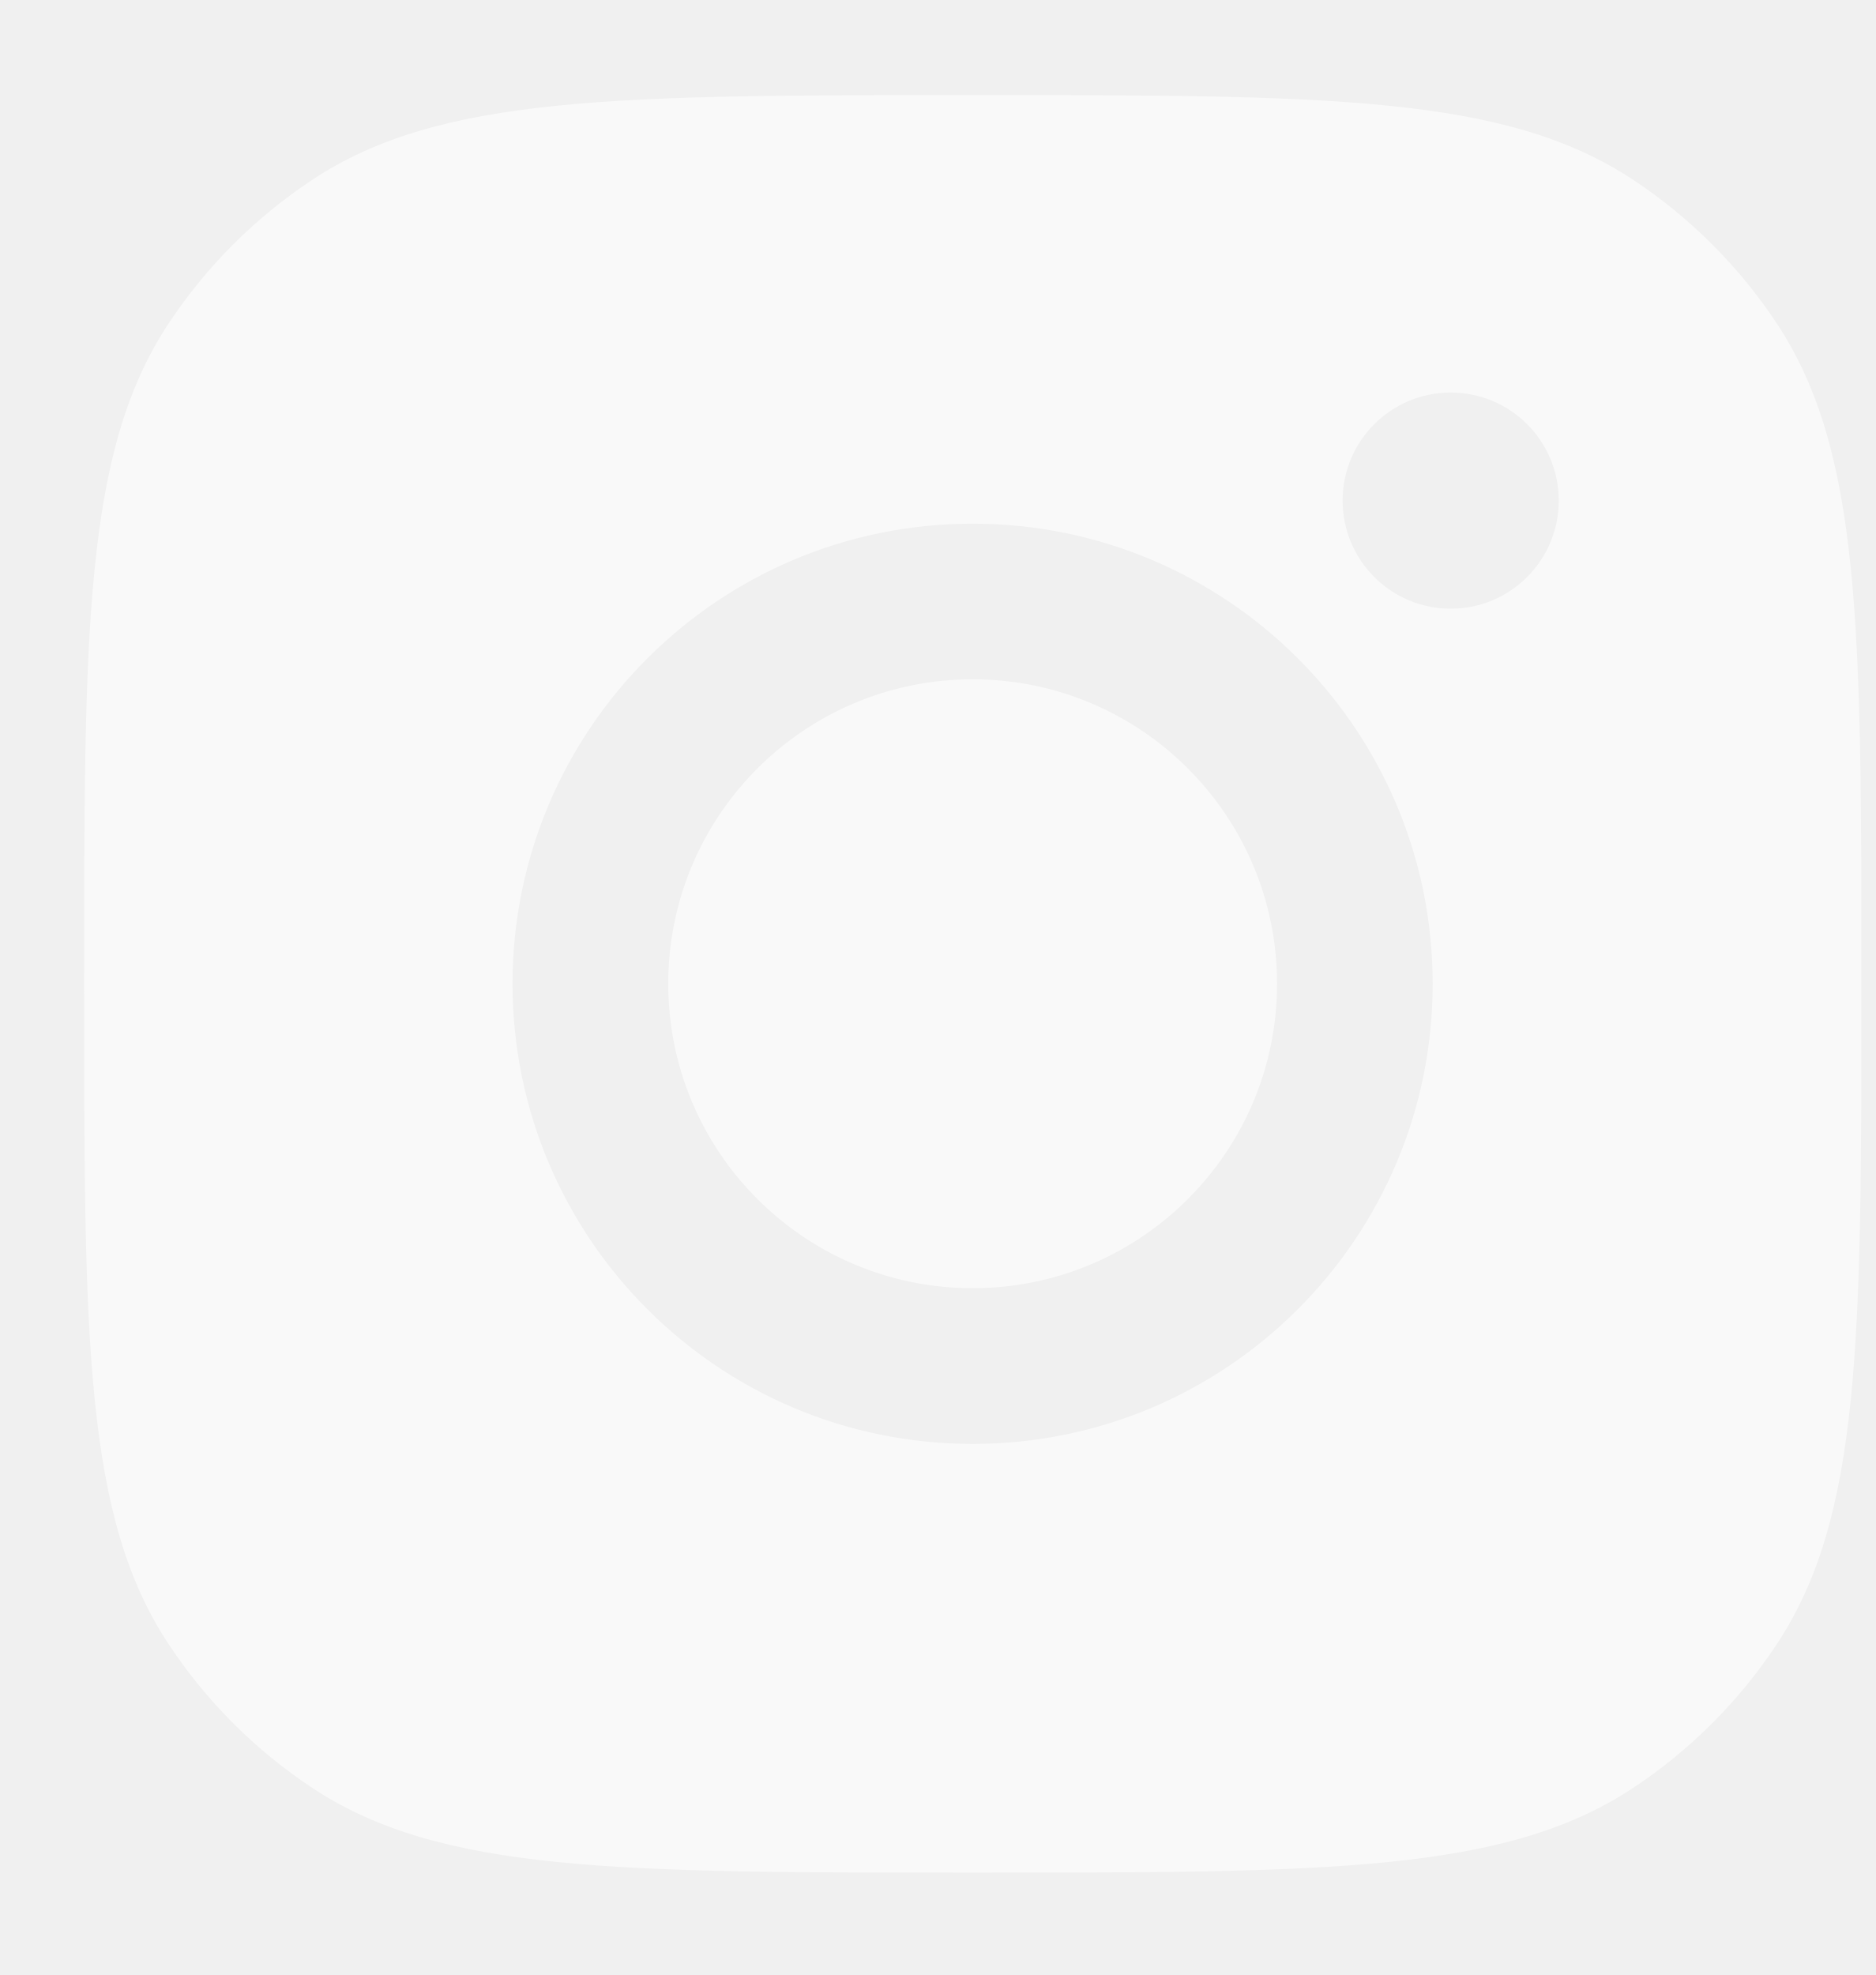
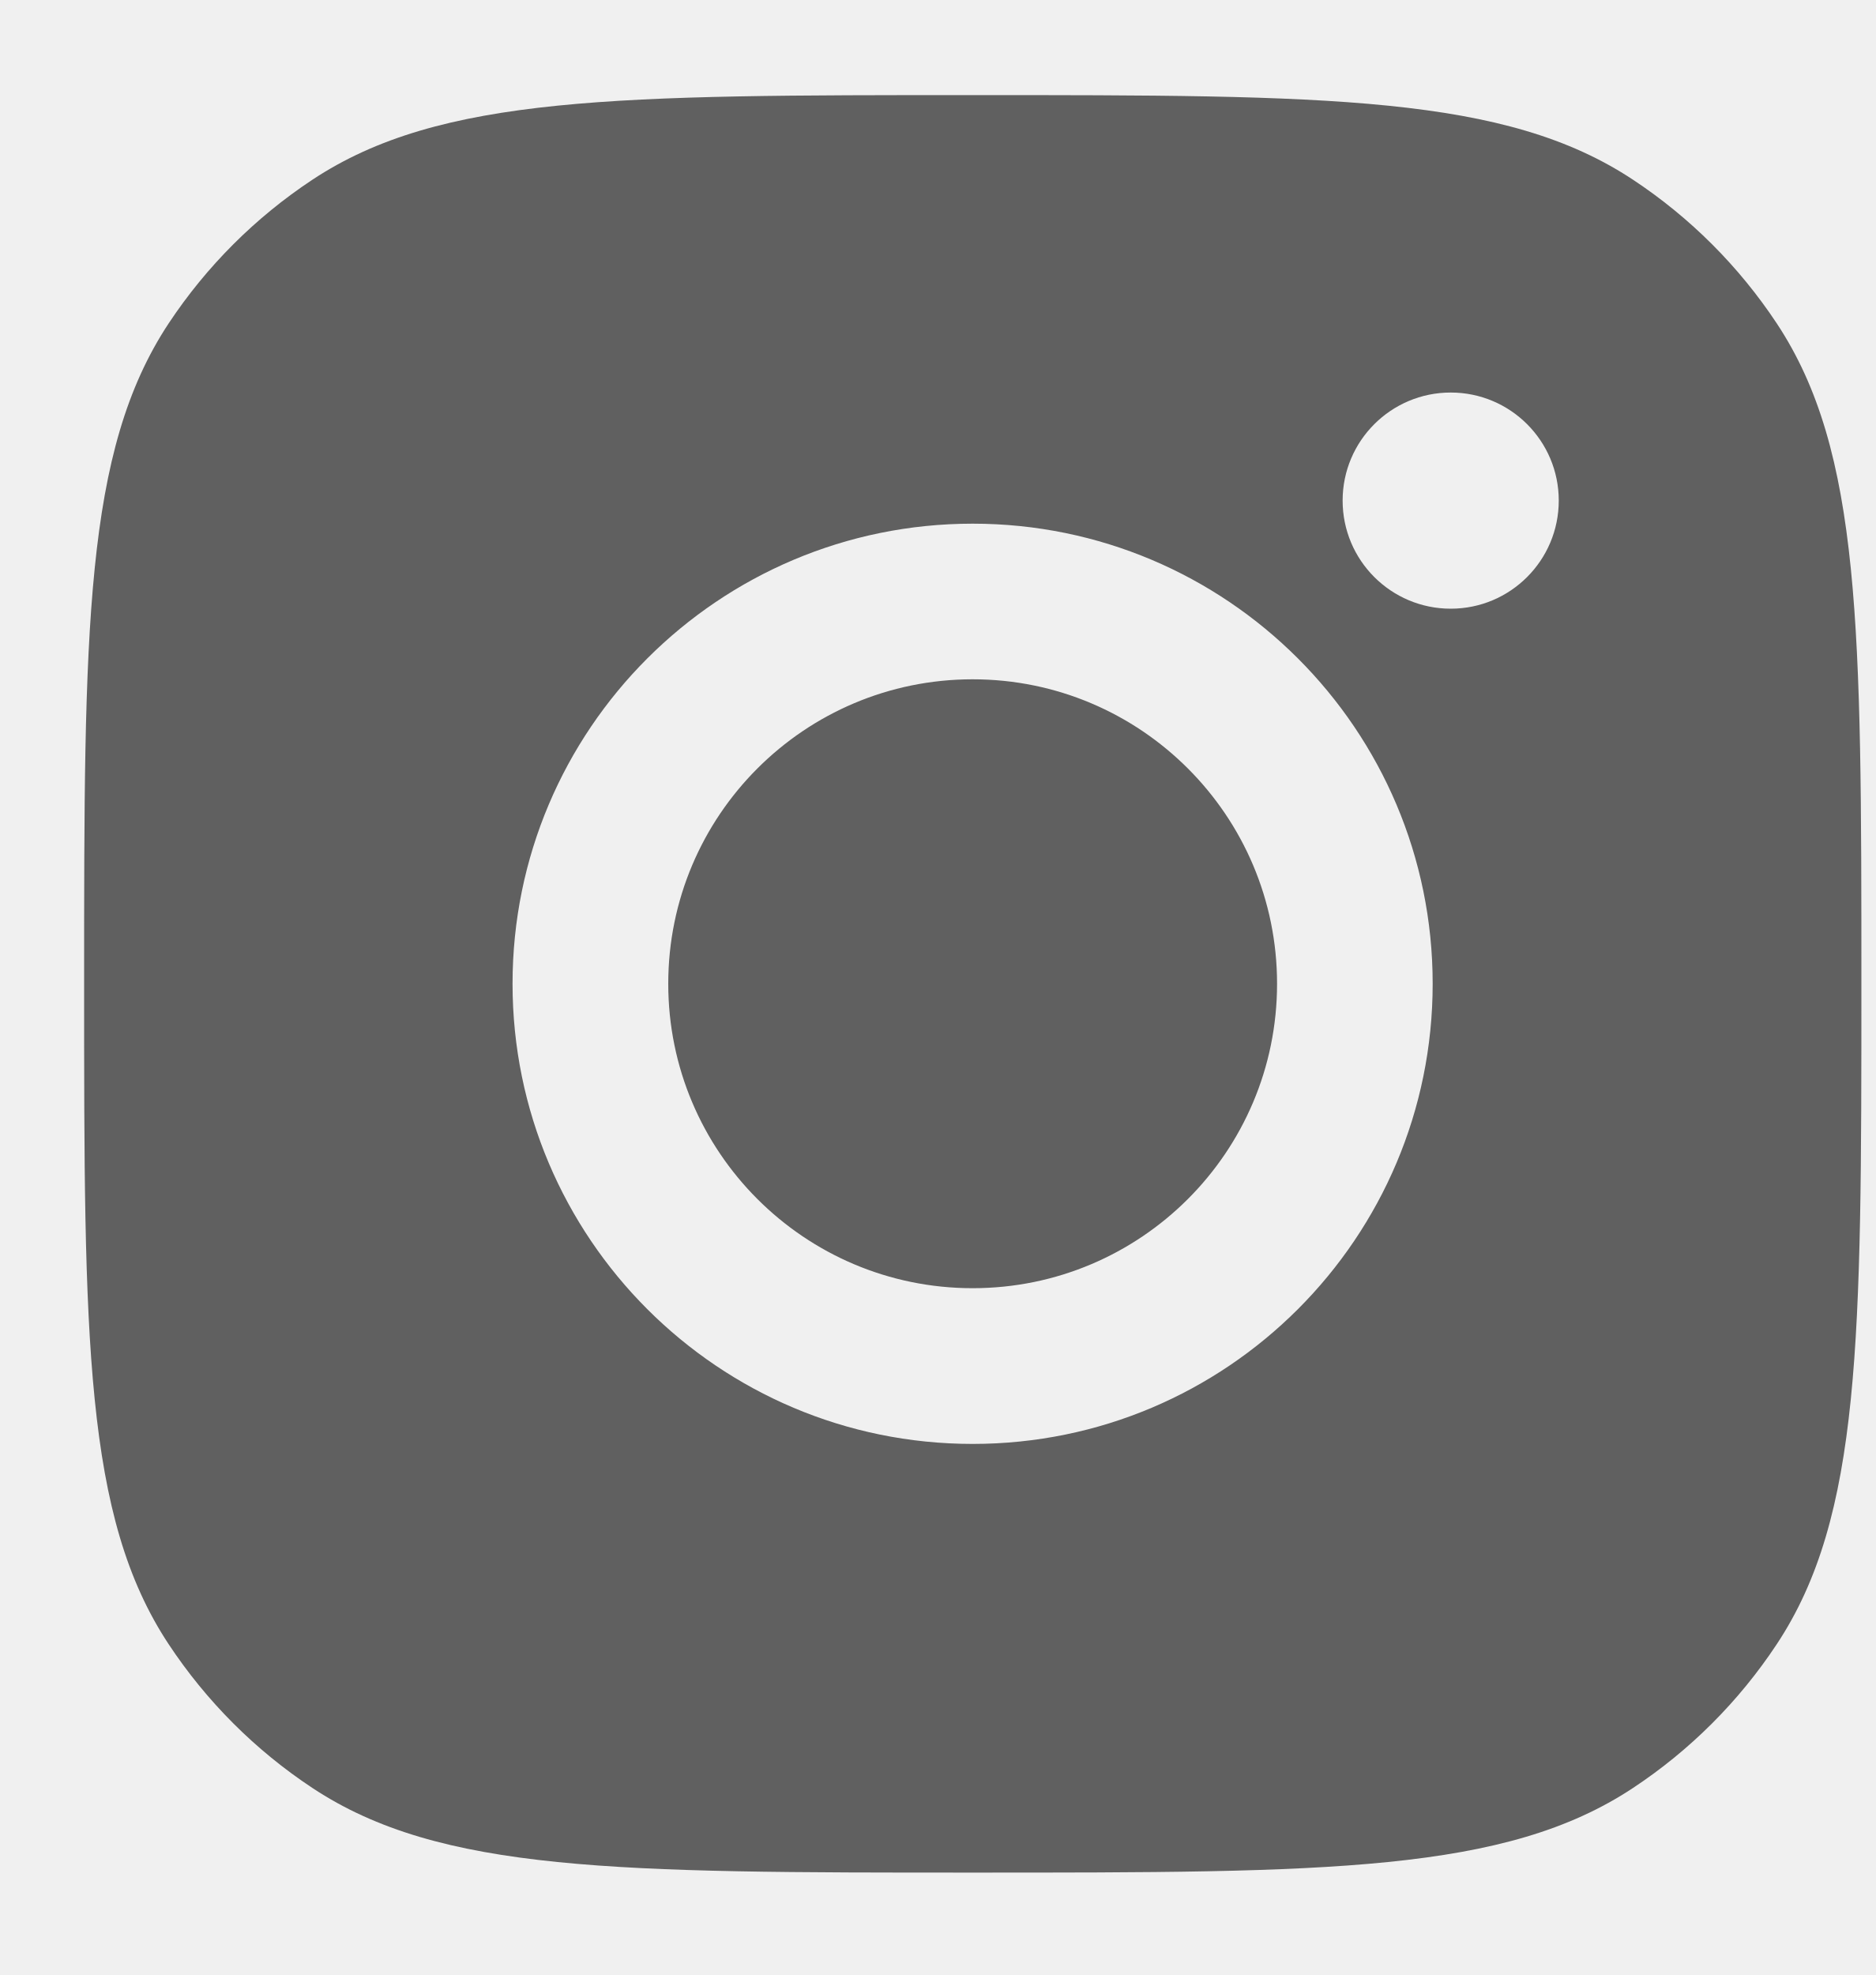
<svg xmlns="http://www.w3.org/2000/svg" width="19" height="20" viewBox="0 0 19 20" fill="none">
-   <path fill-rule="evenodd" clip-rule="evenodd" d="M0.852 9.963C0.852 6.368 0.852 4.57 1.708 3.275C2.091 2.697 2.586 2.202 3.164 1.82C4.459 0.963 6.256 0.963 9.852 0.963C13.447 0.963 15.244 0.963 16.539 1.82C17.117 2.202 17.612 2.697 17.995 3.275C18.852 4.57 18.852 6.368 18.852 9.963C18.852 13.558 18.852 15.356 17.995 16.65C17.612 17.229 17.117 17.724 16.539 18.106C15.244 18.963 13.447 18.963 9.852 18.963C6.256 18.963 4.459 18.963 3.164 18.106C2.586 17.724 2.091 17.229 1.708 16.65C0.852 15.356 0.852 13.558 0.852 9.963ZM14.51 9.962C14.51 12.536 12.424 14.622 9.851 14.622C7.277 14.622 5.191 12.536 5.191 9.962C5.191 7.389 7.277 5.303 9.851 5.303C12.424 5.303 14.51 7.389 14.51 9.962ZM9.851 13.045C11.553 13.045 12.934 11.665 12.934 9.962C12.934 8.259 11.553 6.879 9.851 6.879C8.148 6.879 6.768 8.259 6.768 9.962C6.768 11.665 8.148 13.045 9.851 13.045ZM14.693 6.164C15.297 6.164 15.787 5.674 15.787 5.069C15.787 4.465 15.297 3.975 14.693 3.975C14.088 3.975 13.598 4.465 13.598 5.069C13.598 5.674 14.088 6.164 14.693 6.164Z" fill="white" fill-opacity="0.6" />
+   <path fill-rule="evenodd" clip-rule="evenodd" d="M0.852 9.963C0.852 6.368 0.852 4.57 1.708 3.275C2.091 2.697 2.586 2.202 3.164 1.82C4.459 0.963 6.256 0.963 9.852 0.963C13.447 0.963 15.244 0.963 16.539 1.82C17.117 2.202 17.612 2.697 17.995 3.275C18.852 4.57 18.852 6.368 18.852 9.963C18.852 13.558 18.852 15.356 17.995 16.65C17.612 17.229 17.117 17.724 16.539 18.106C15.244 18.963 13.447 18.963 9.852 18.963C6.256 18.963 4.459 18.963 3.164 18.106C2.586 17.724 2.091 17.229 1.708 16.65C0.852 15.356 0.852 13.558 0.852 9.963ZM14.51 9.962C14.51 12.536 12.424 14.622 9.851 14.622C7.277 14.622 5.191 12.536 5.191 9.962C5.191 7.389 7.277 5.303 9.851 5.303C12.424 5.303 14.51 7.389 14.51 9.962ZM9.851 13.045C11.553 13.045 12.934 11.665 12.934 9.962C12.934 8.259 11.553 6.879 9.851 6.879C8.148 6.879 6.768 8.259 6.768 9.962C6.768 11.665 8.148 13.045 9.851 13.045ZM14.693 6.164C15.297 6.164 15.787 5.674 15.787 5.069C15.787 4.465 15.297 3.975 14.693 3.975C14.088 3.975 13.598 4.465 13.598 5.069C13.598 5.674 14.088 6.164 14.693 6.164Z" fill="black" fill-opacity="0.6" />
</svg>
